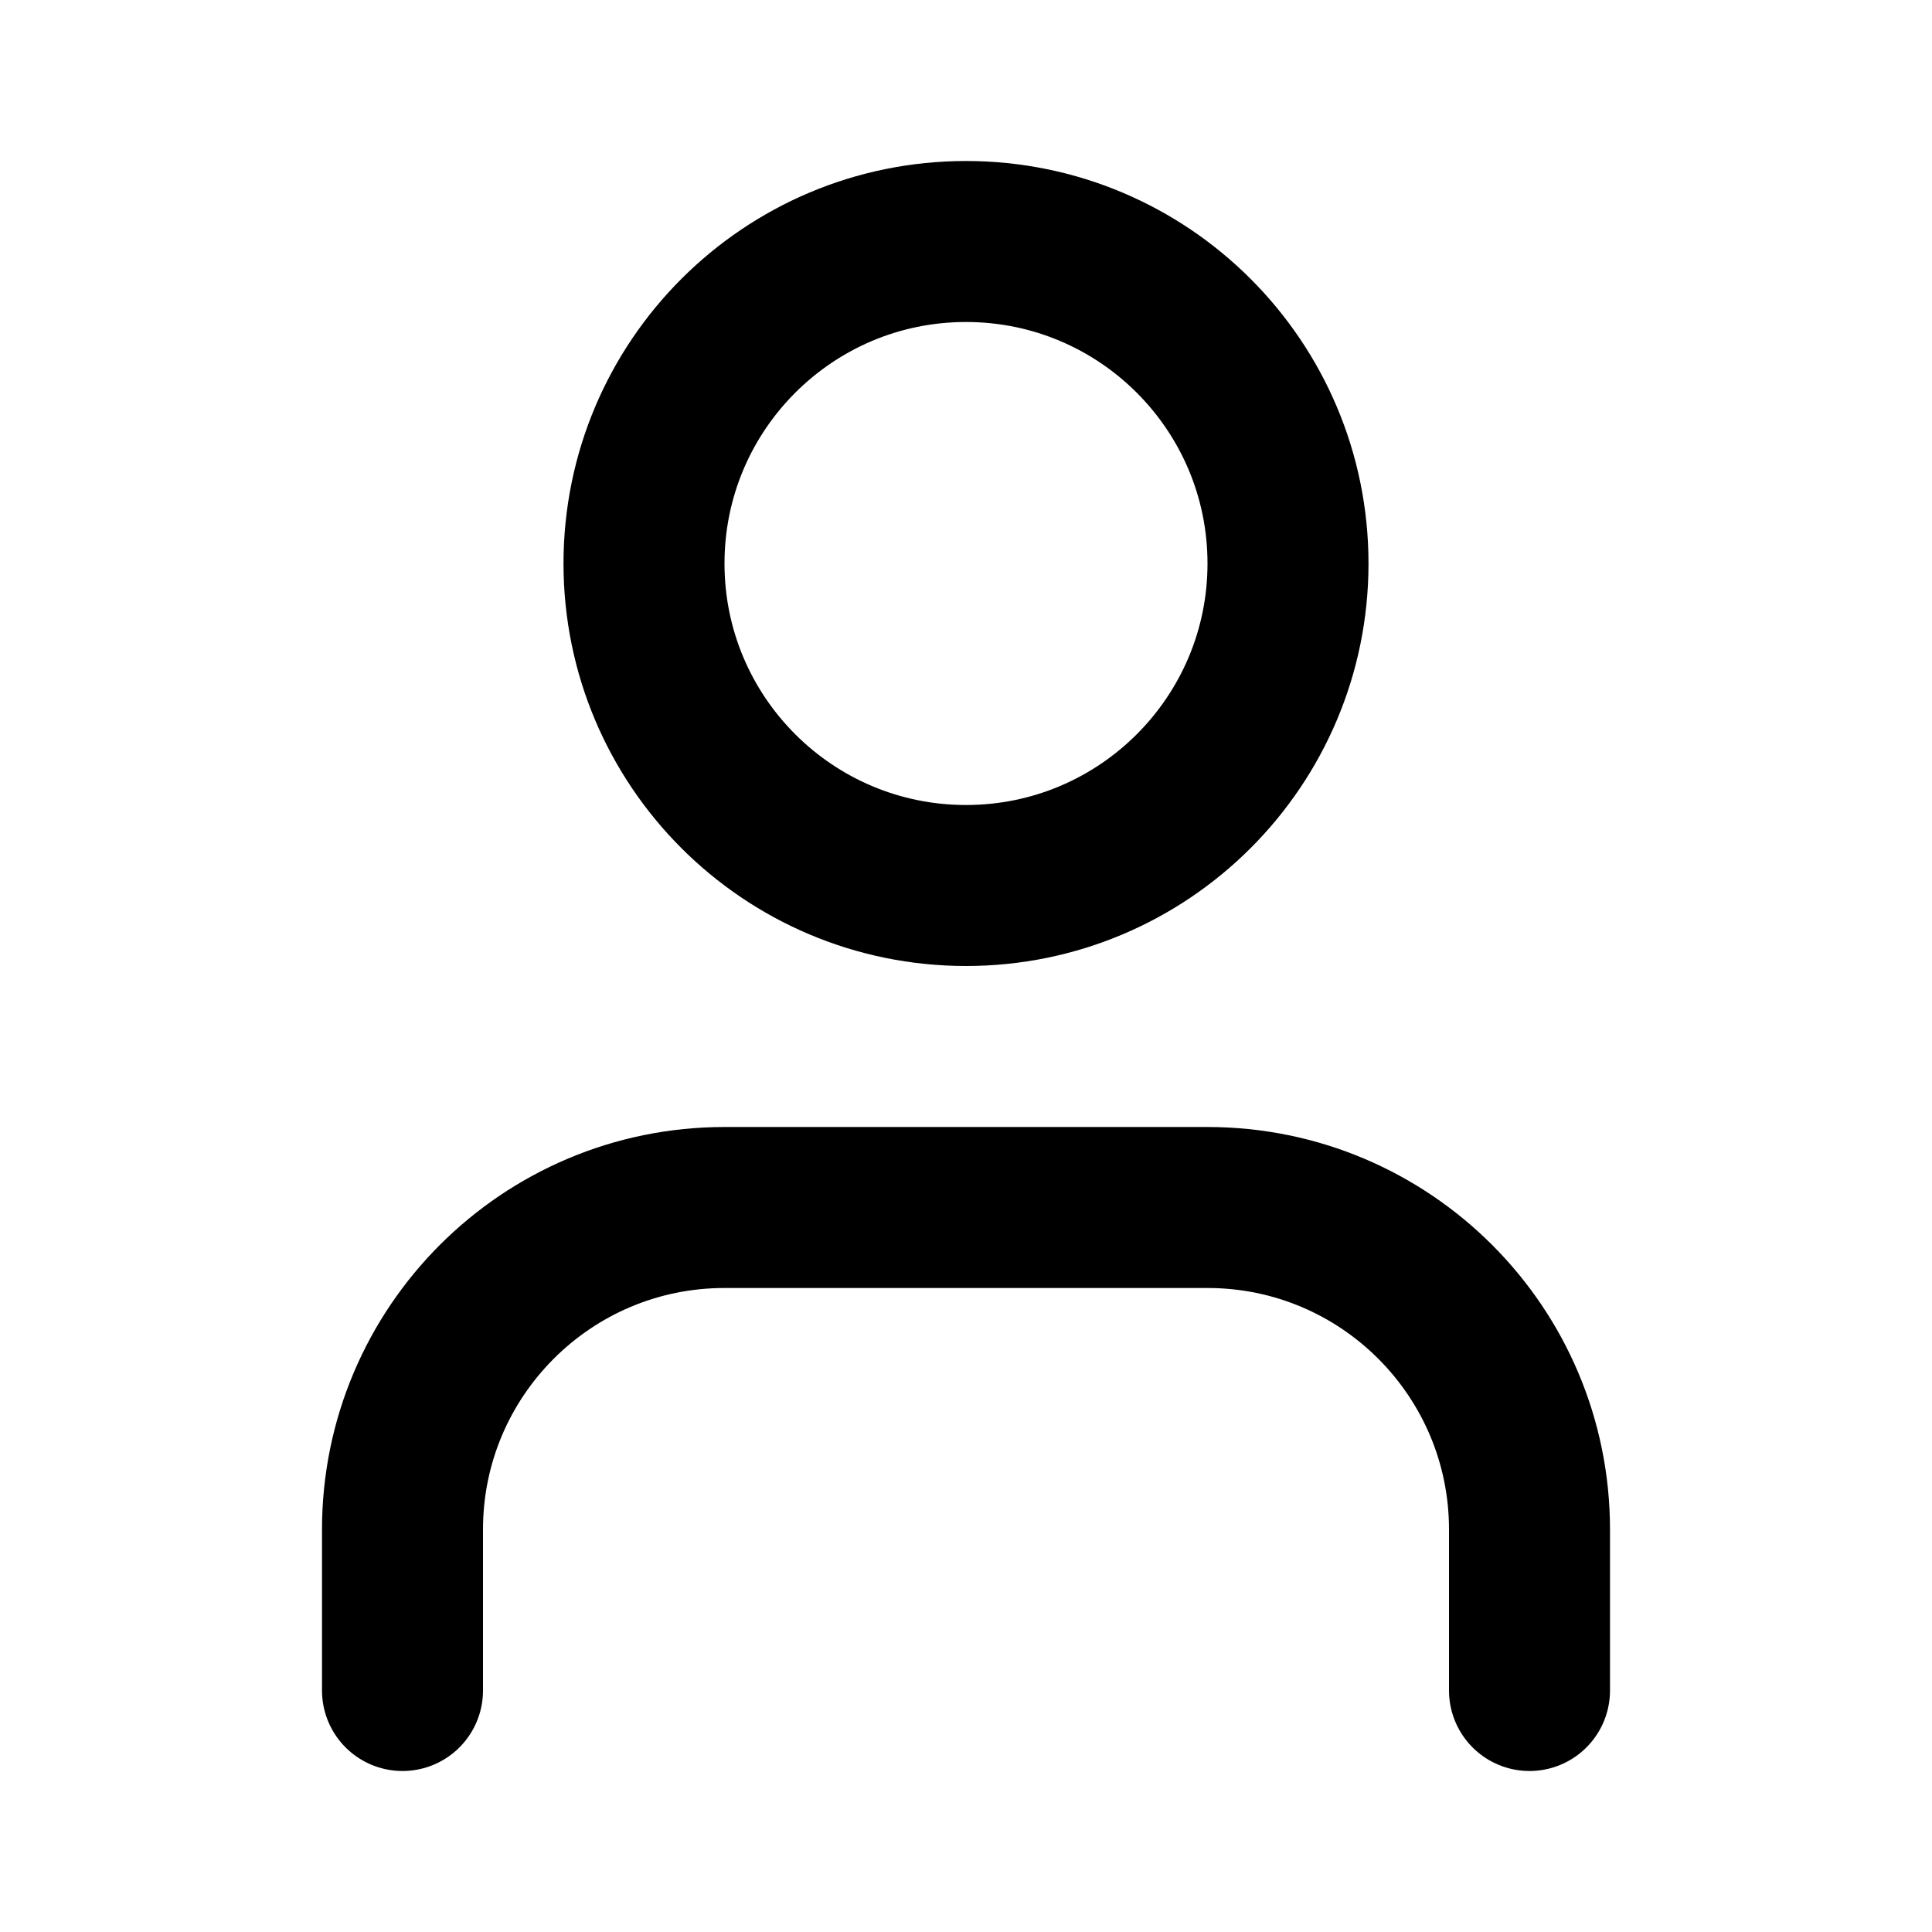
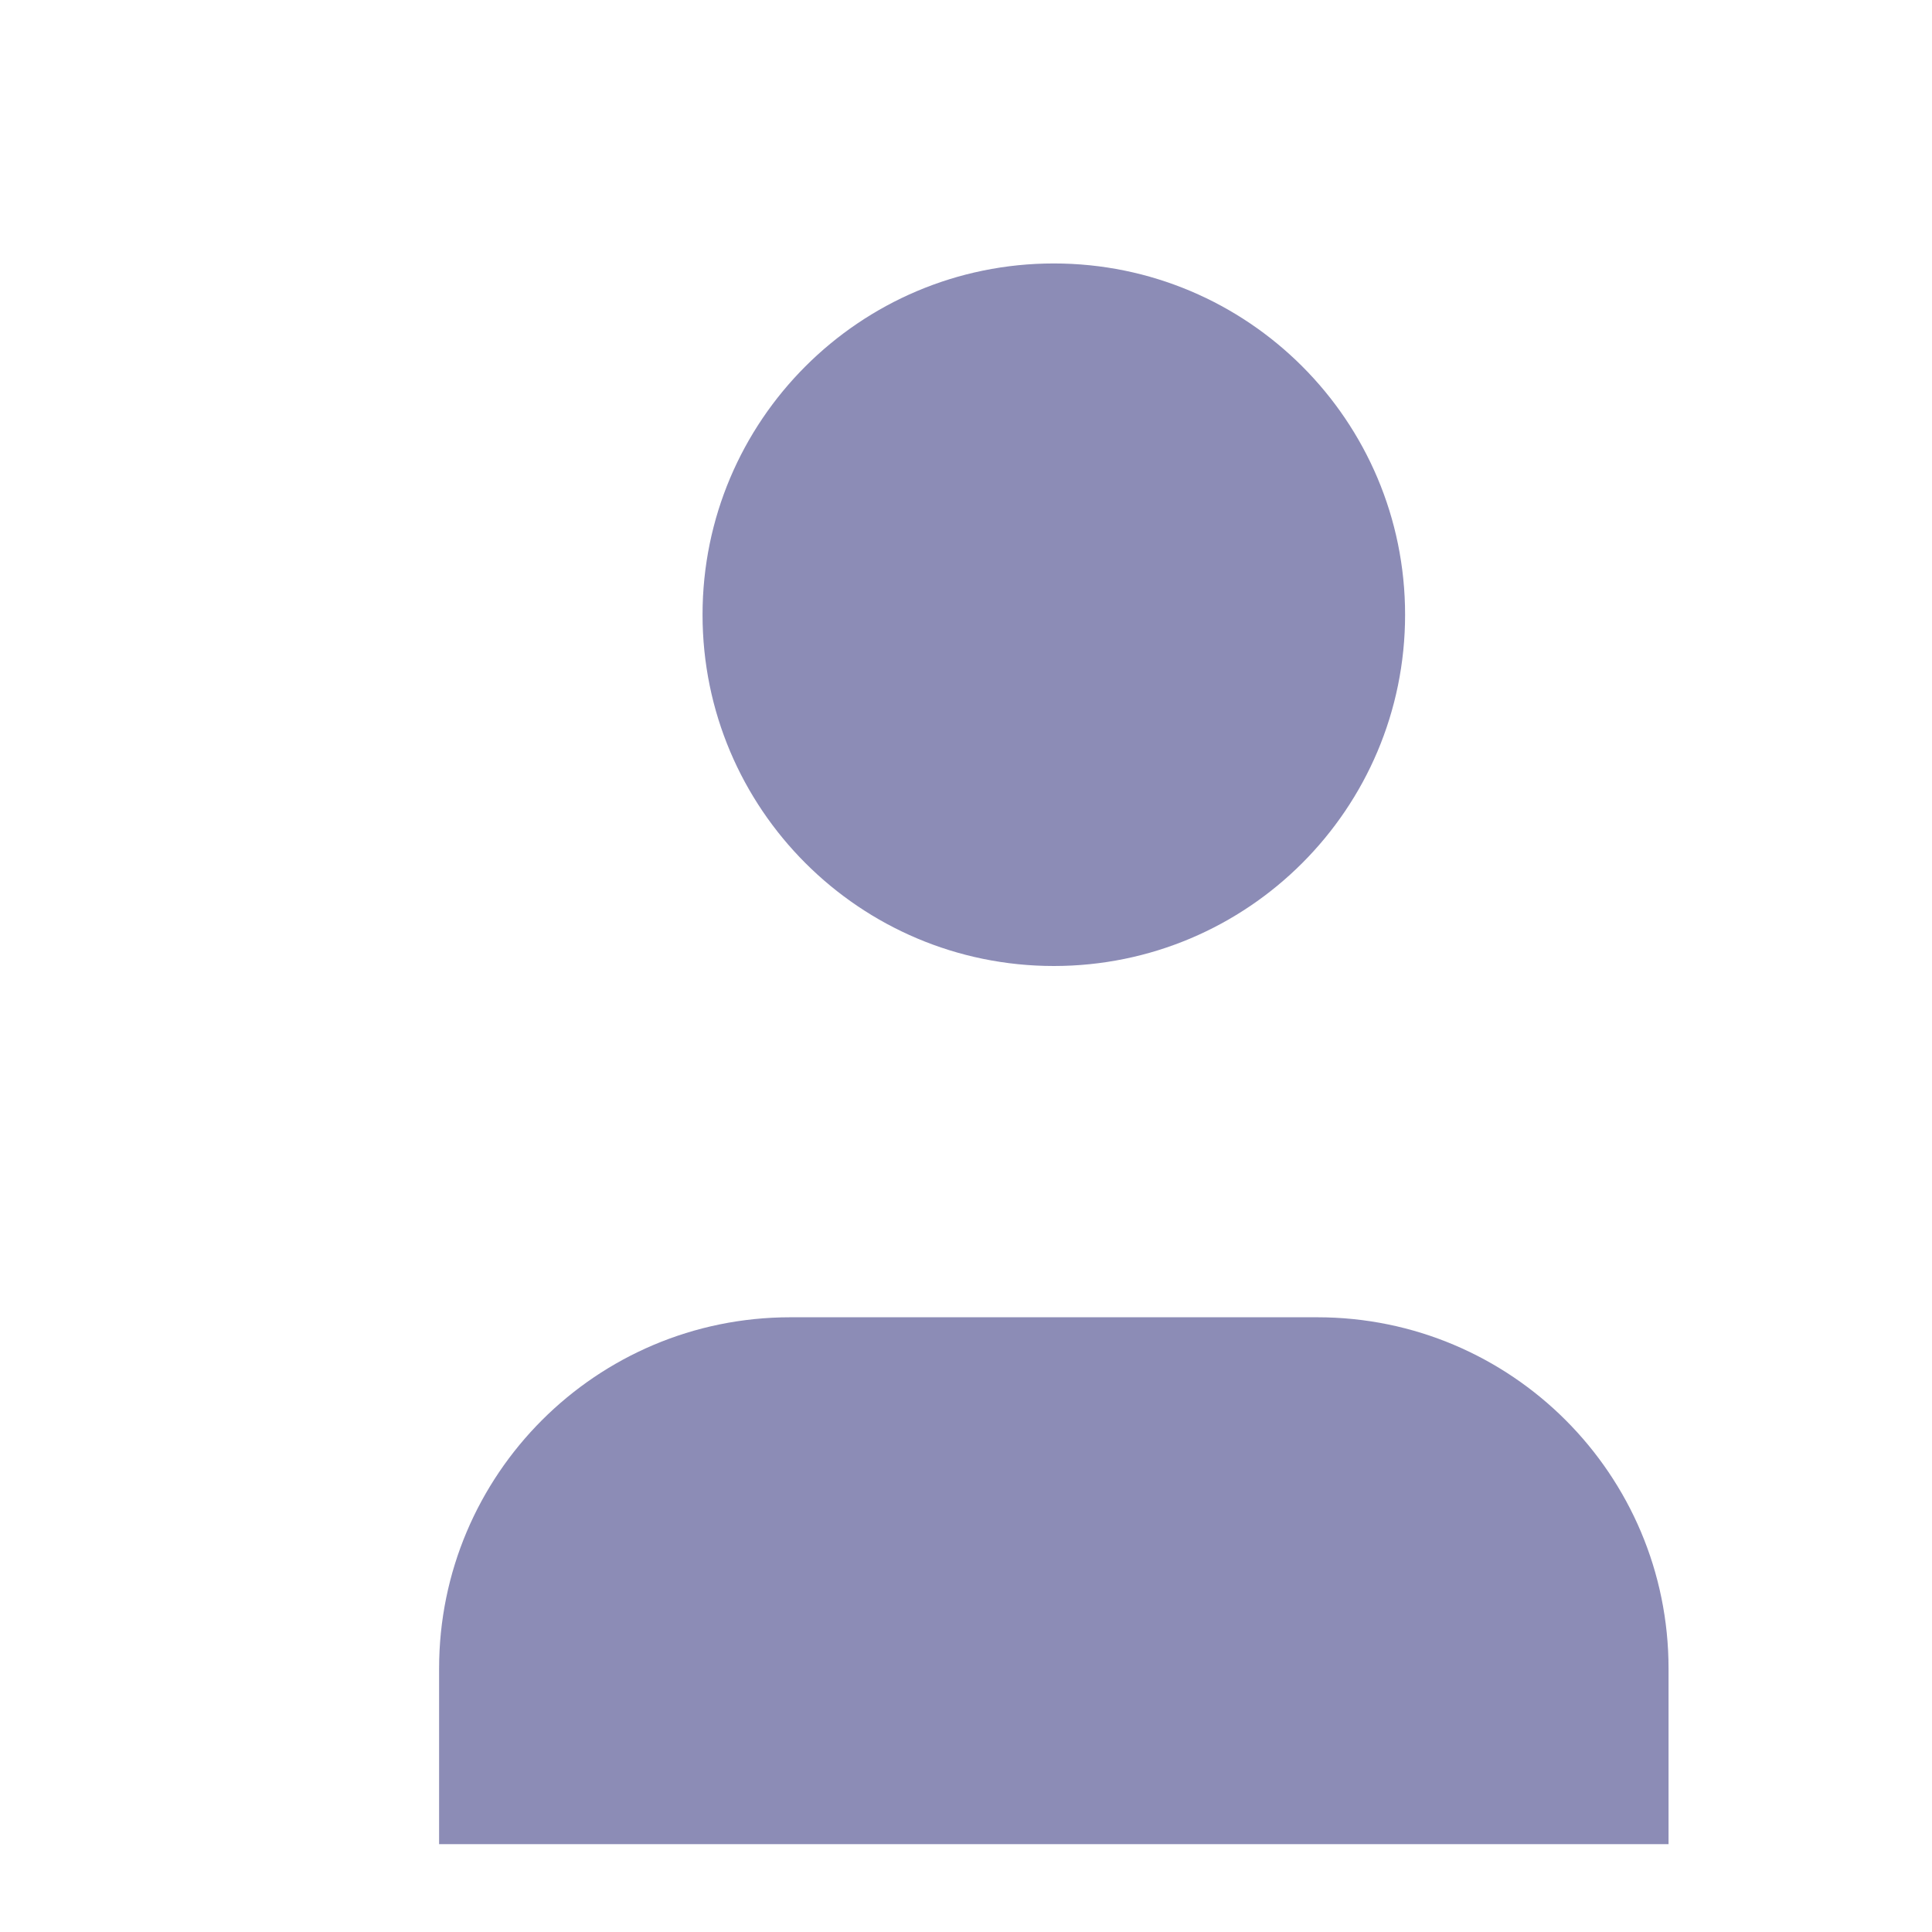
- <svg xmlns="http://www.w3.org/2000/svg" width="24" height="24" viewBox="0 0 24 24" fill="none" stroke="currentColor" stroke-width="2" stroke-linecap="round" stroke-linejoin="round" class="lucide lucide-user">
+ <svg xmlns="http://www.w3.org/2000/svg" width="48" height="48" viewBox="0 0 22 22" fill="#8C8CB6" stroke-linecap="round" stroke-linejoin="round" class="lucide lucide-user">
  <path d="M19 21v-2a4 4 0 0 0-4-4H9a4 4 0 0 0-4 4v2" />
  <circle cx="12" cy="7" r="4" />
</svg>
